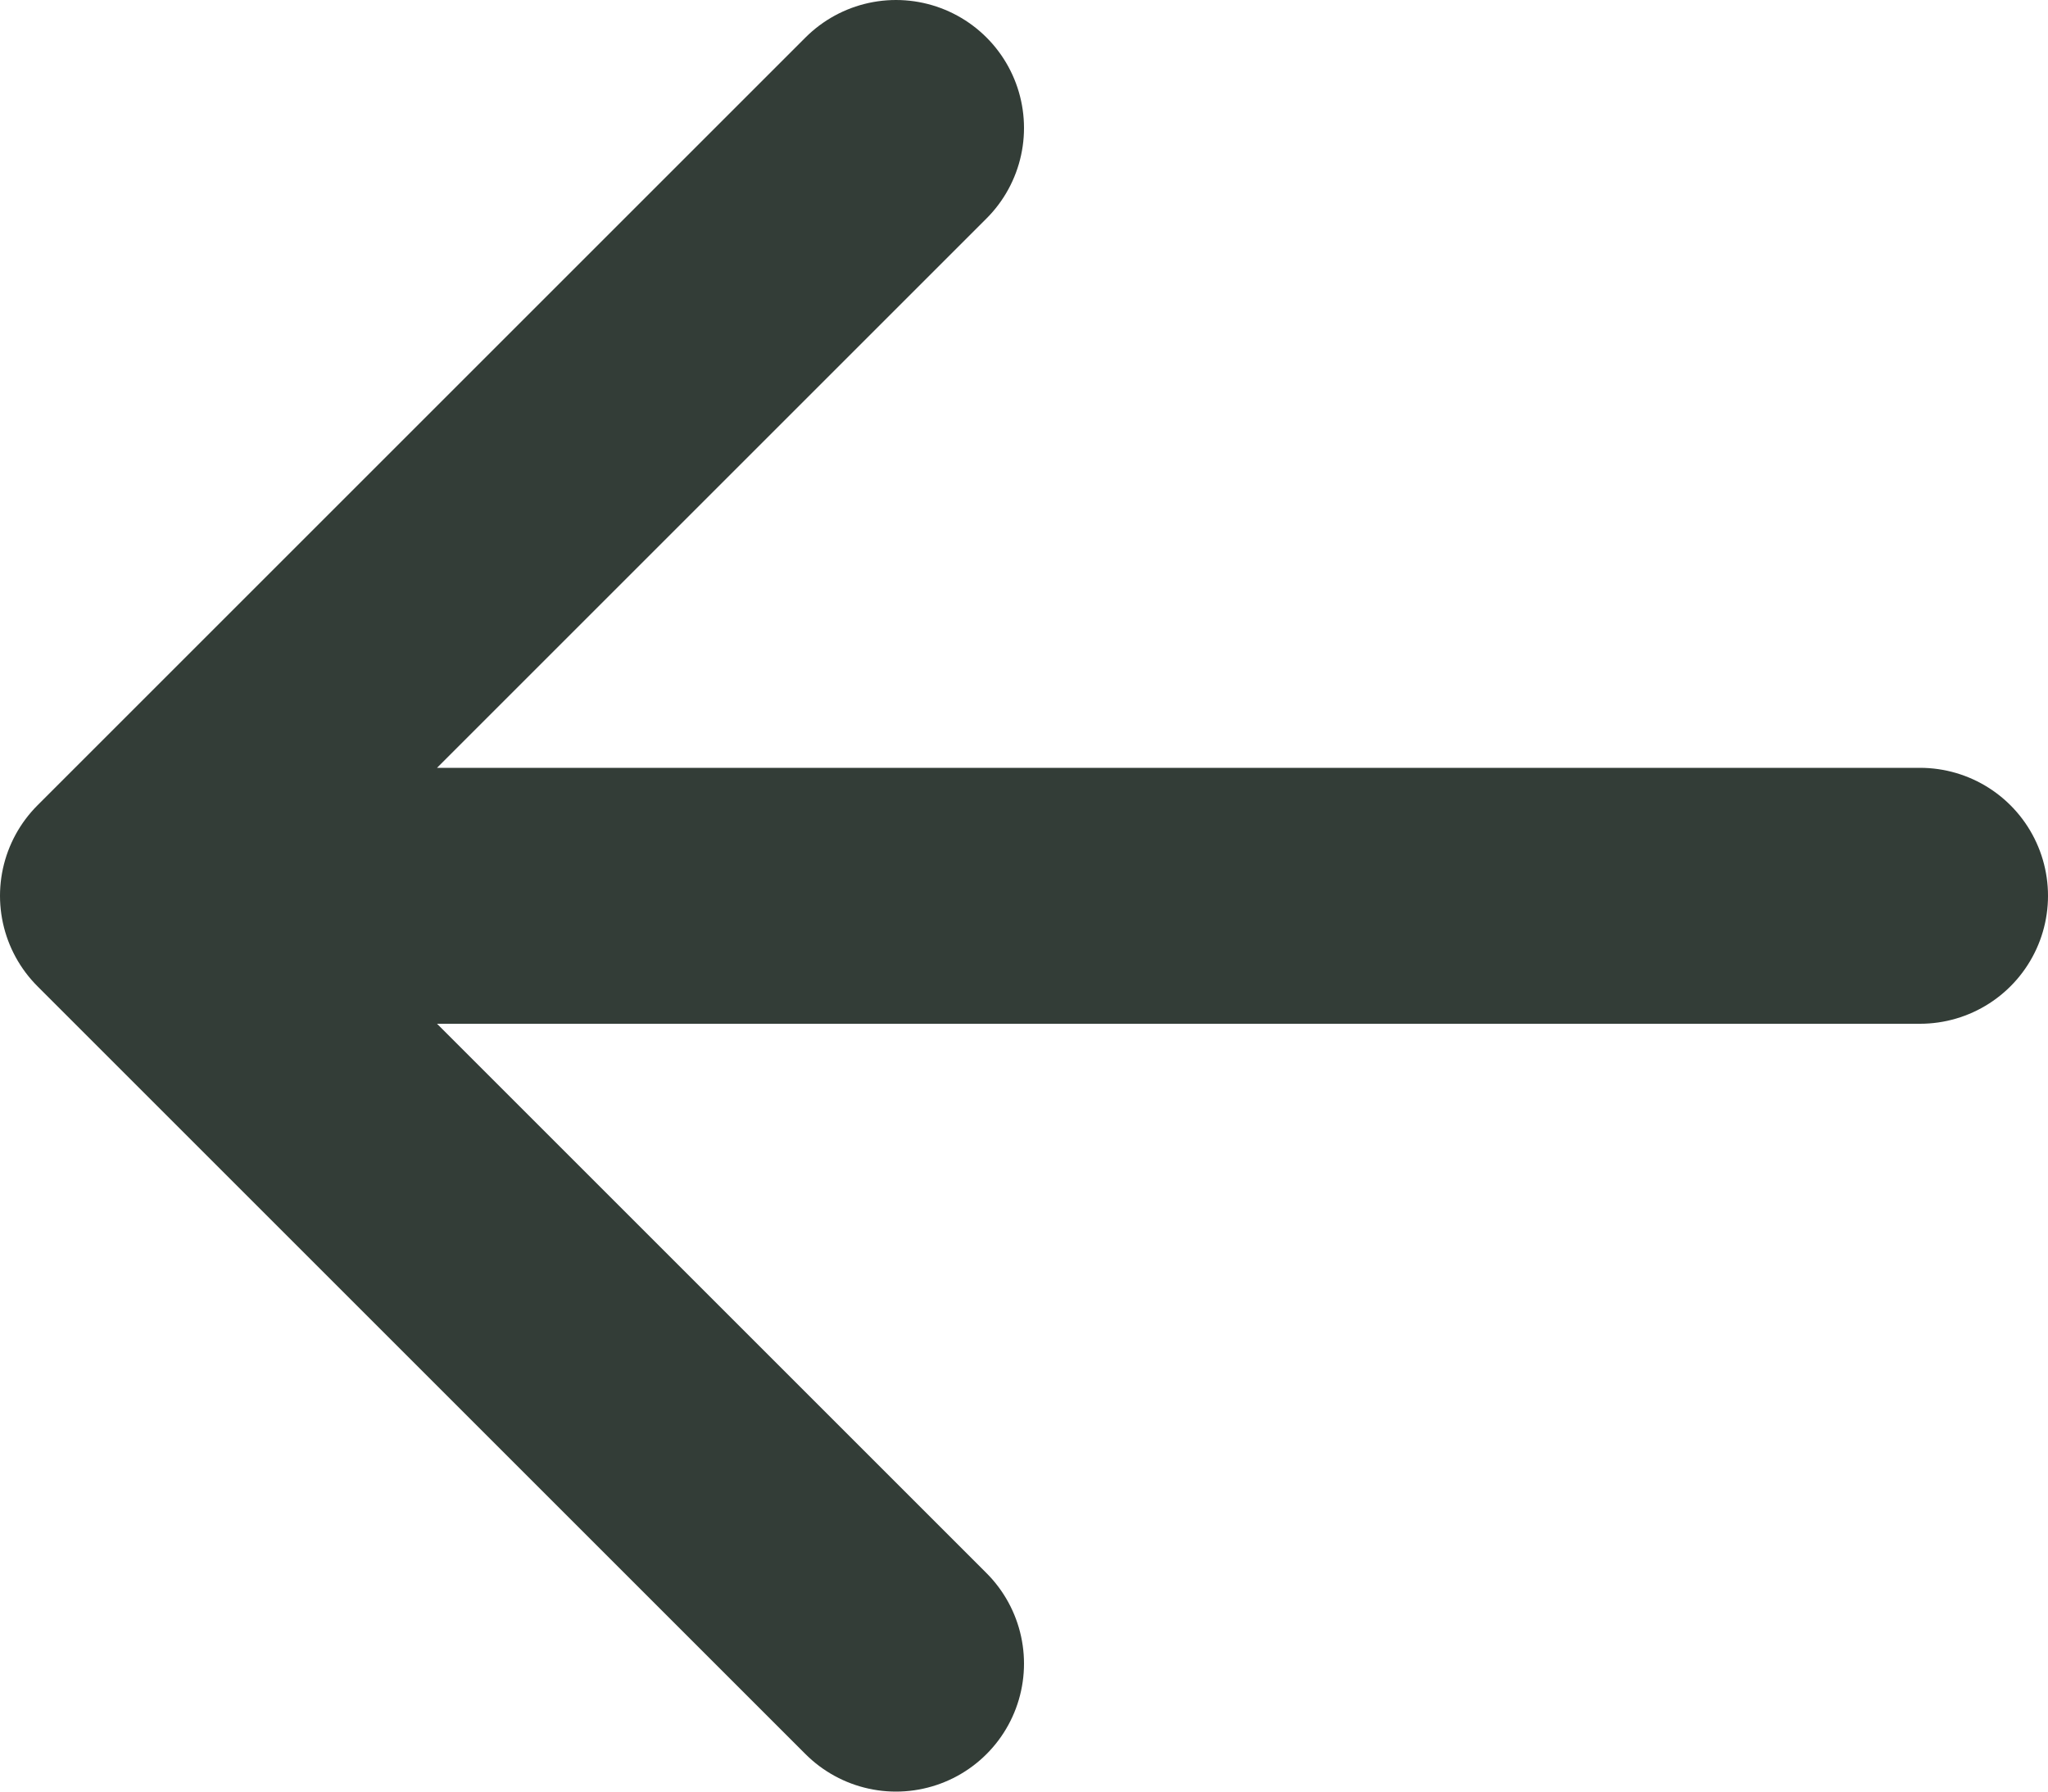
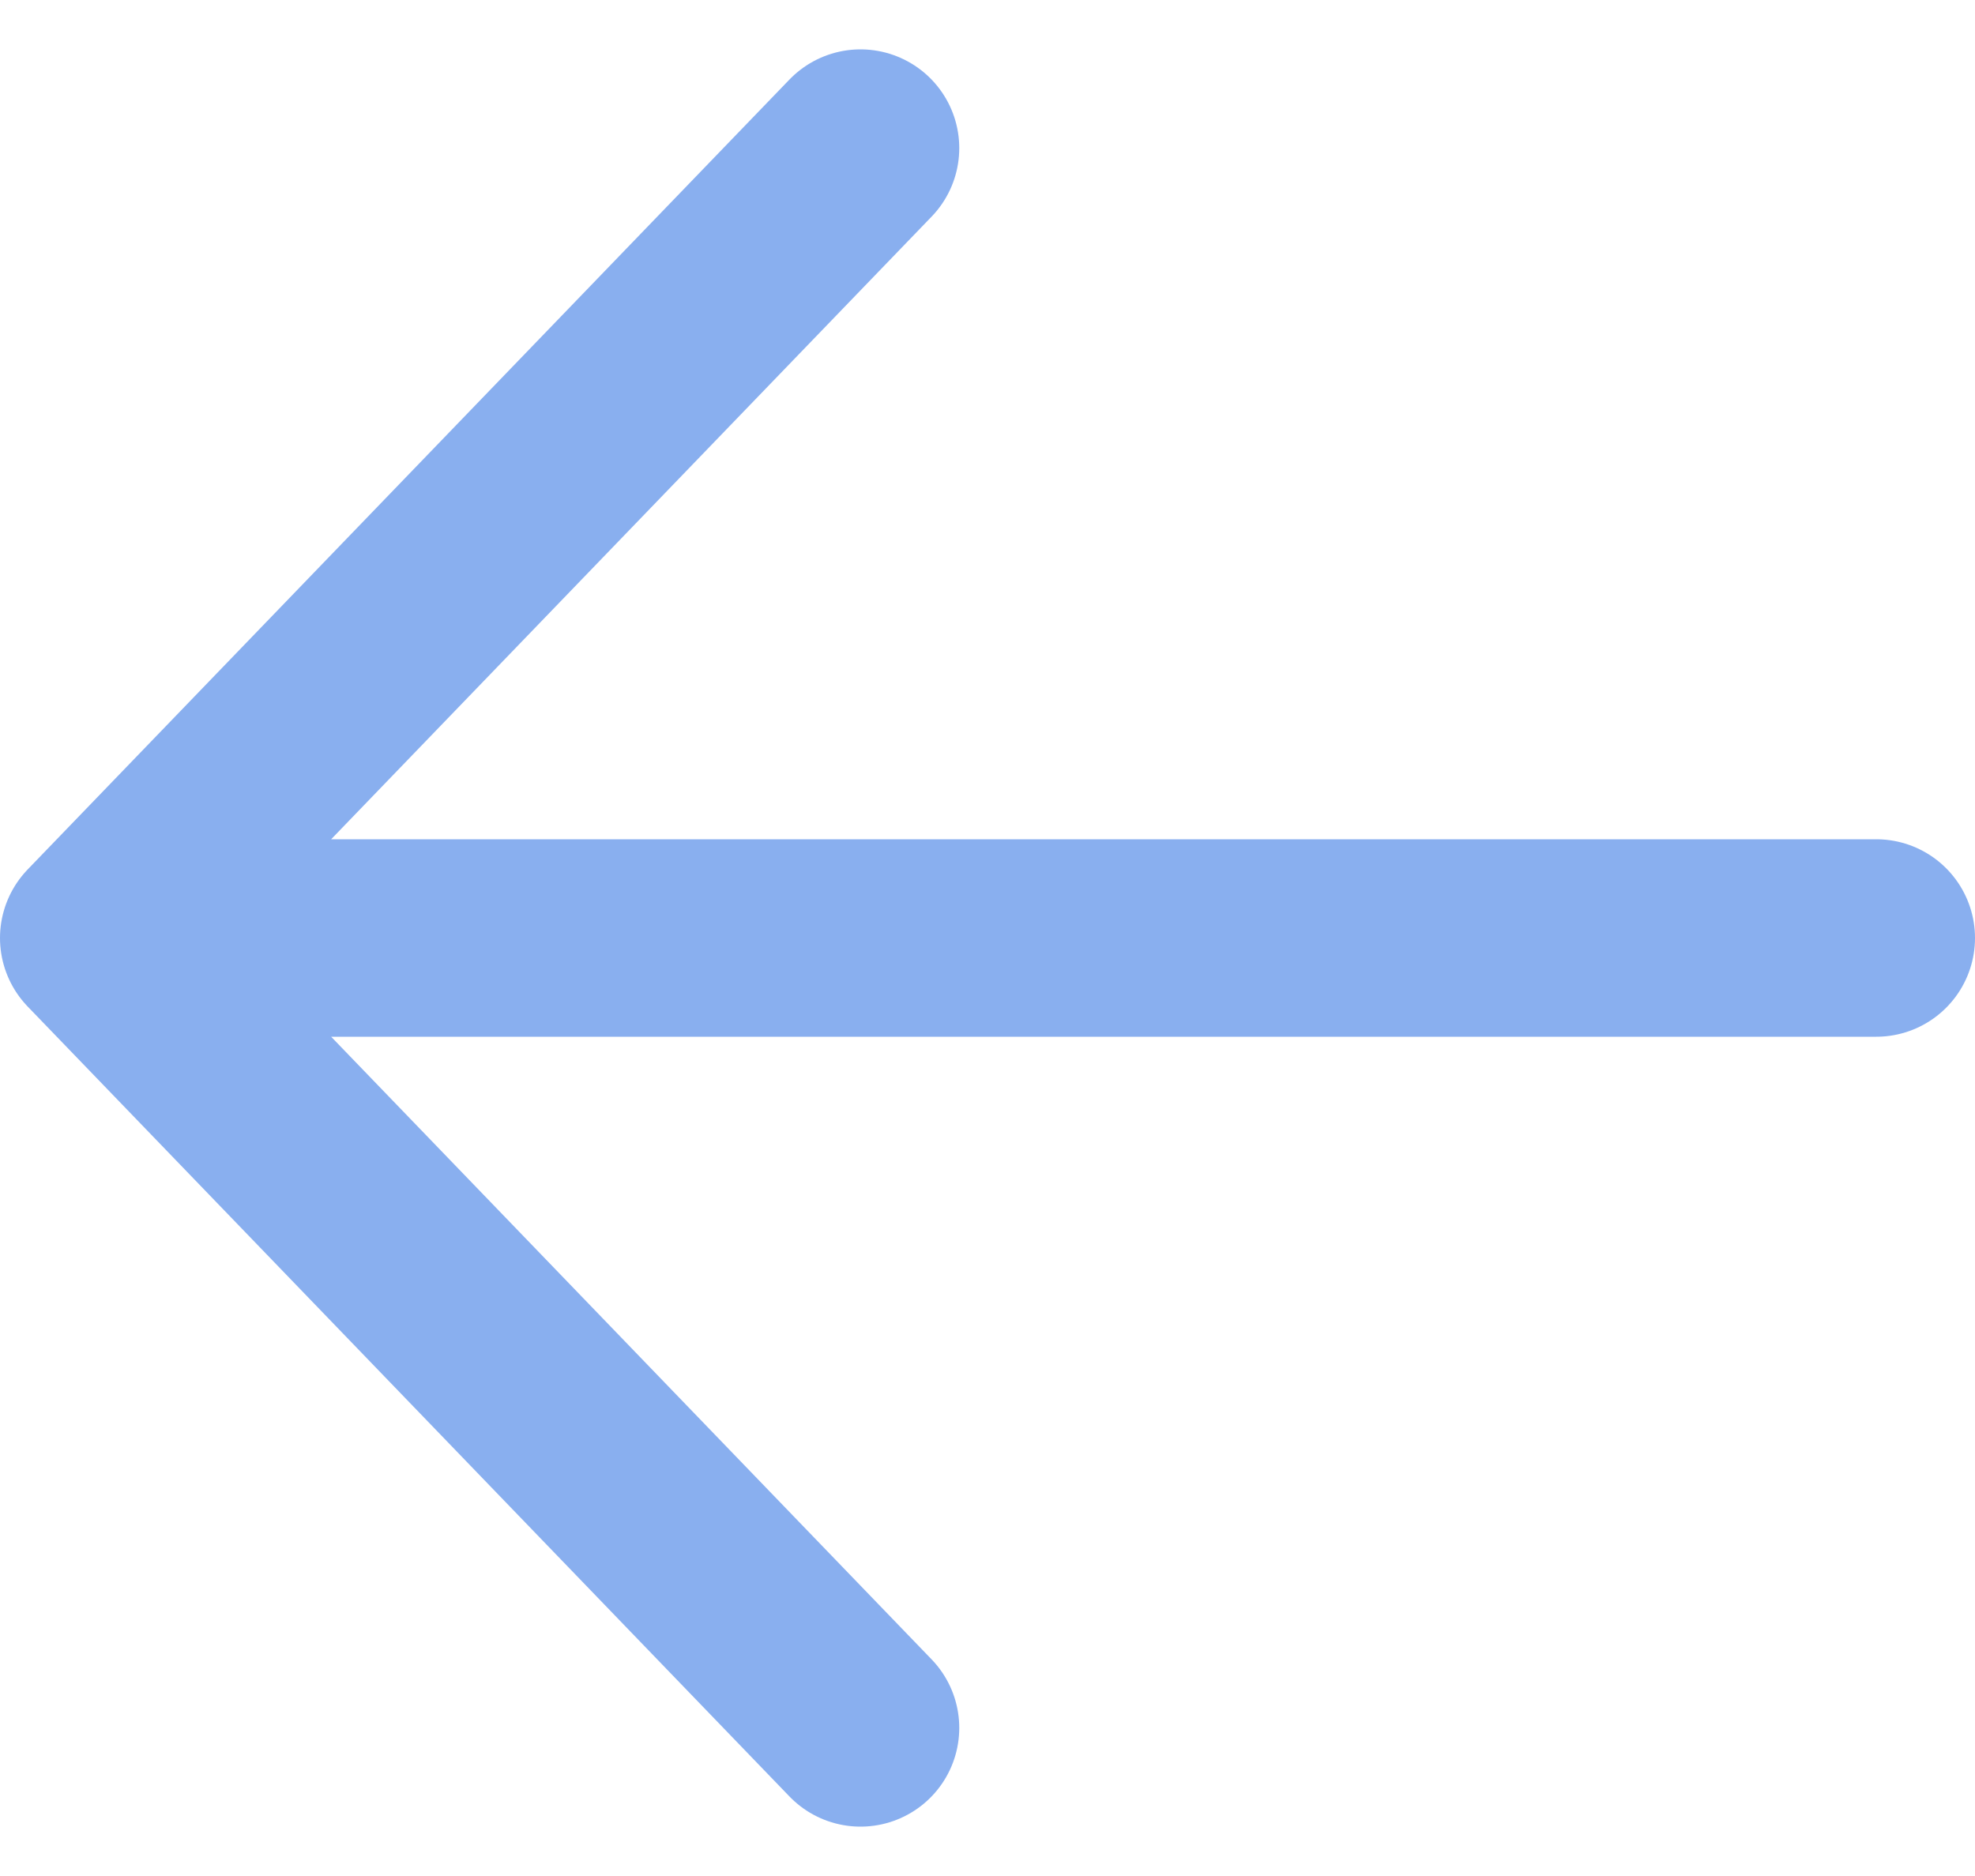
- <svg xmlns="http://www.w3.org/2000/svg" width="16" height="14" viewBox="0 0 16 14" fill="none">
-   <path d="M1 7L15 7L1 7ZM7 1L1 7L7 1ZM7 13L1 7L7 13Z" fill="#333D37" />
-   <path d="M1 7L15 7M1 7L7 1M1 7L7 13" stroke="#333D37" stroke-width="2" stroke-linecap="round" stroke-linejoin="round" />
+ <svg xmlns="http://www.w3.org/2000/svg" width="20" height="19" viewBox="0 0 20 19" fill="none">
+   <path d="M1 9.5H19H1ZM8.714 1.5L1 9.5L8.714 1.5ZM8.714 17.5L1 9.5L8.714 17.5Z" fill="#89AFEF" />
+   <path d="M1 9.5L19 9.5M1 9.5L8.714 1.5M1 9.5L8.714 17.5" stroke="#89AFEF" stroke-width="2" stroke-linecap="round" stroke-linejoin="round" />
</svg>
